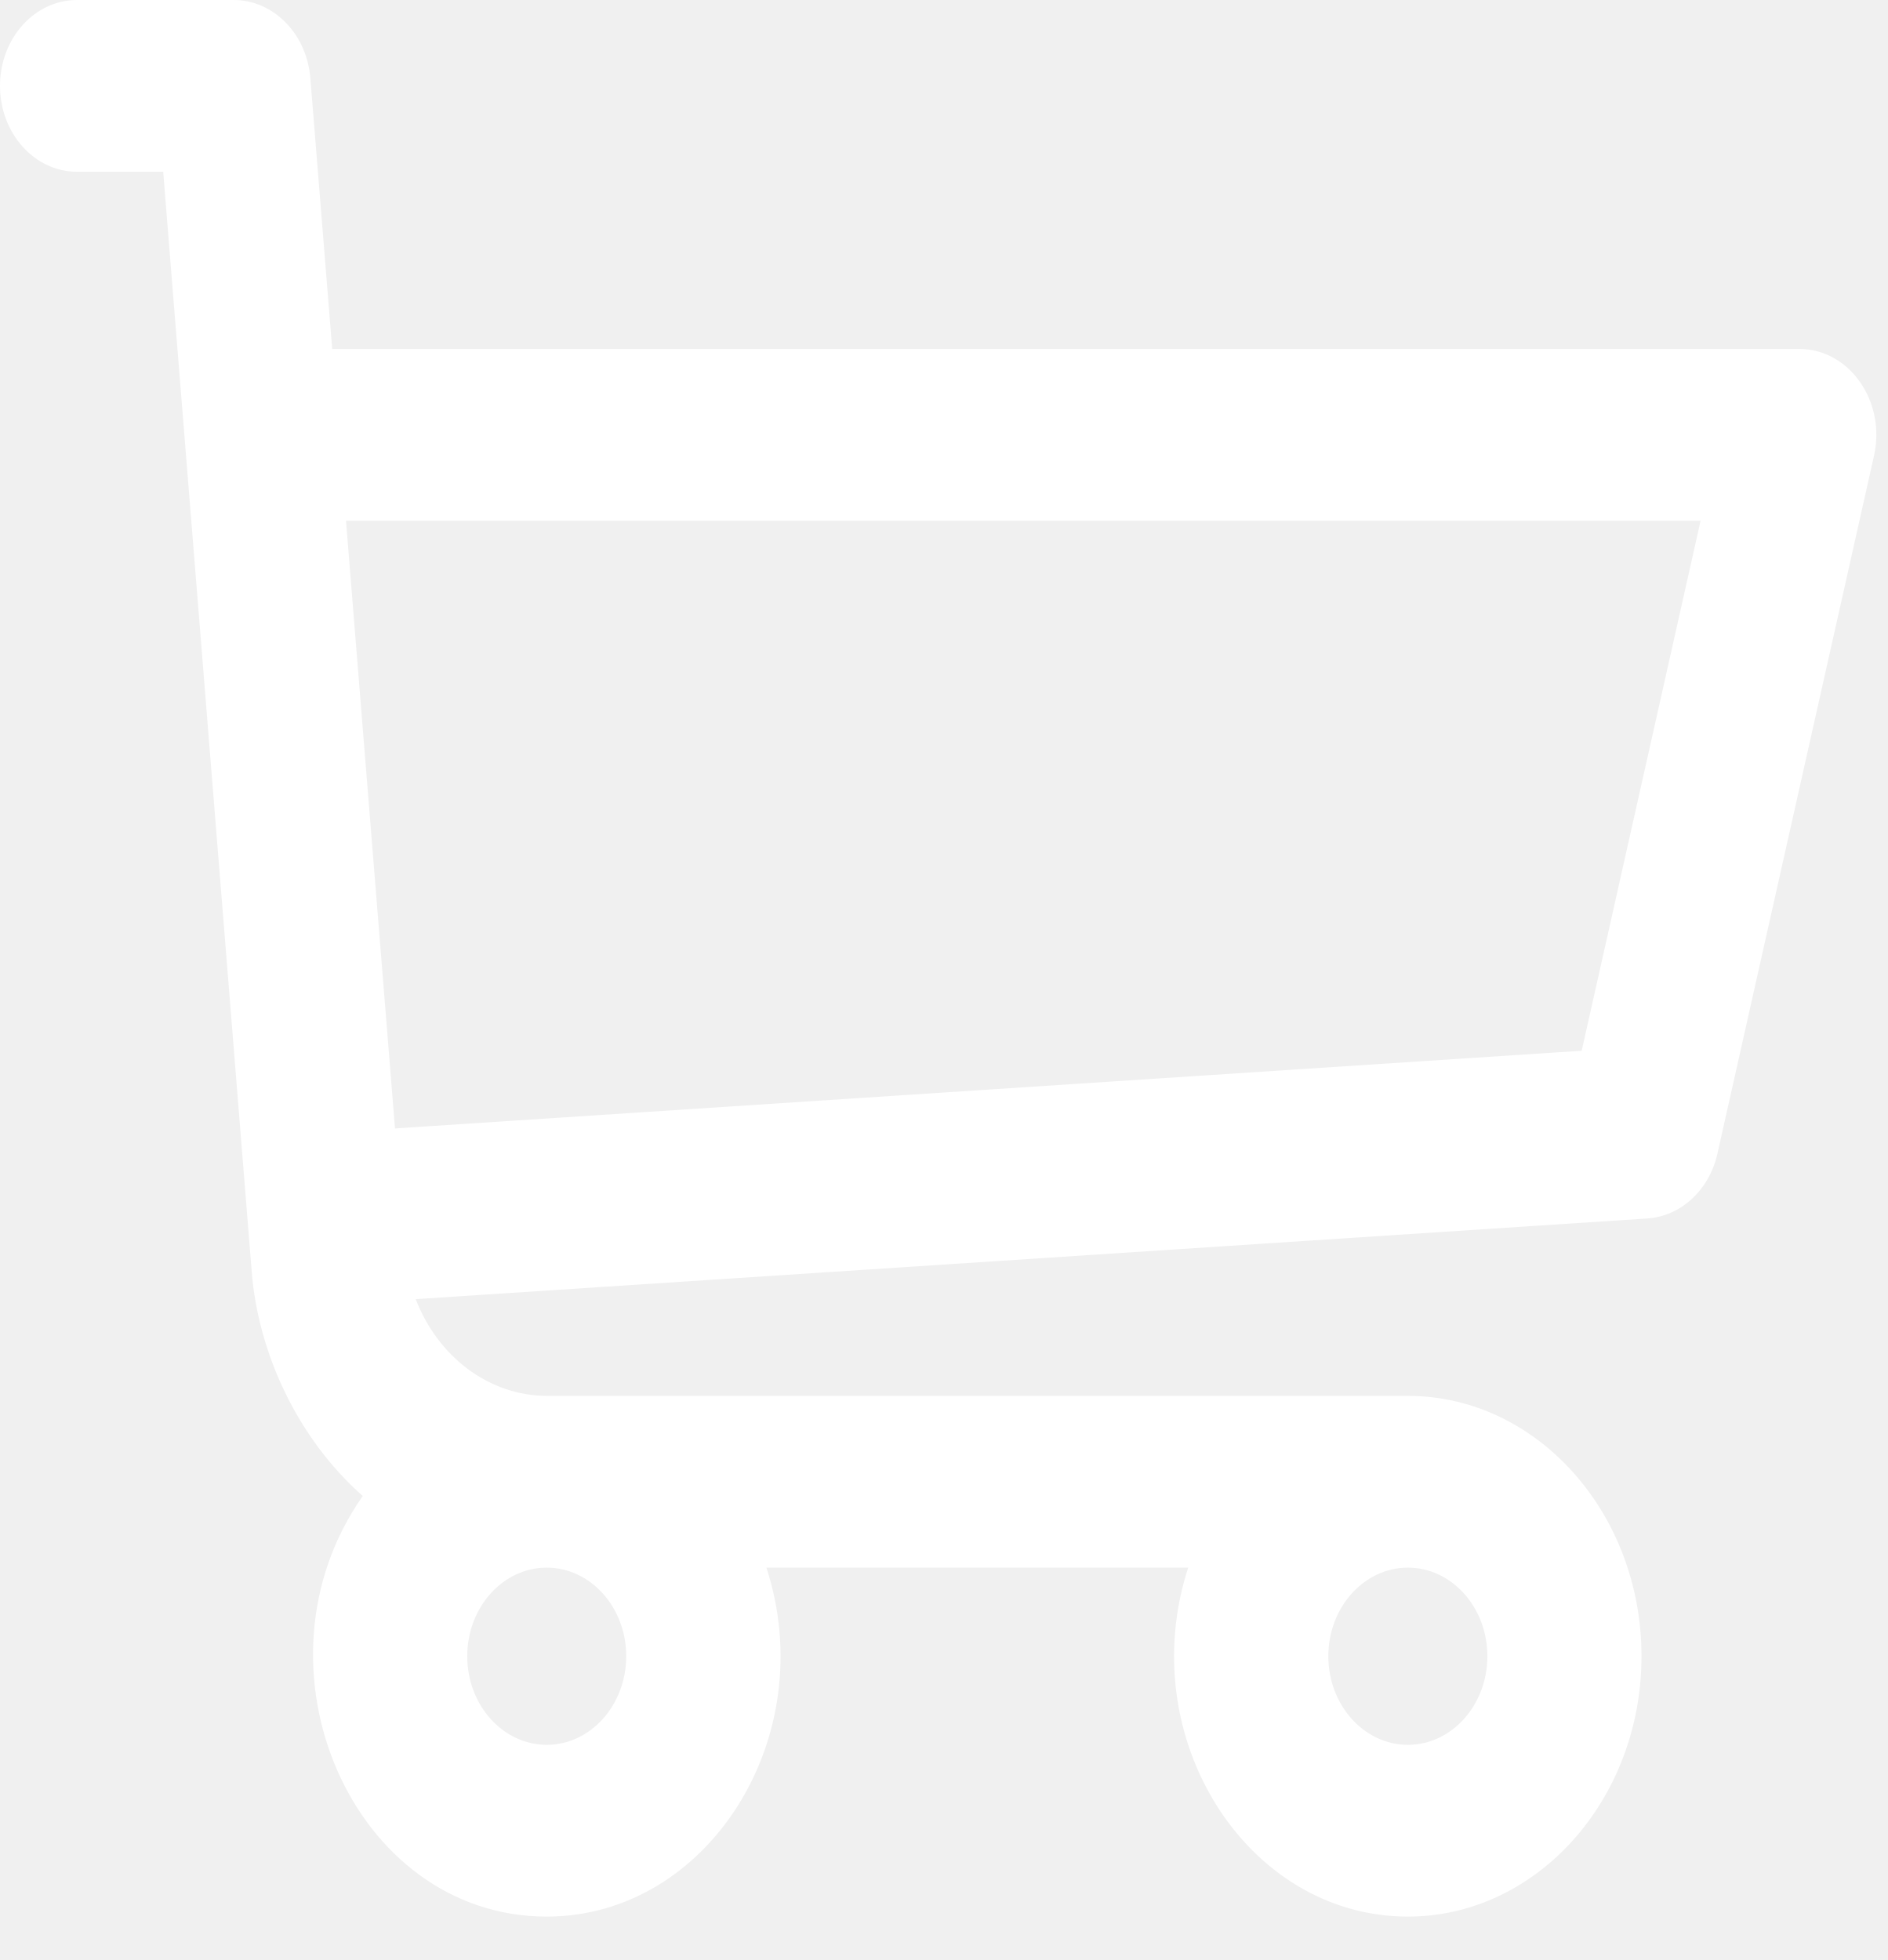
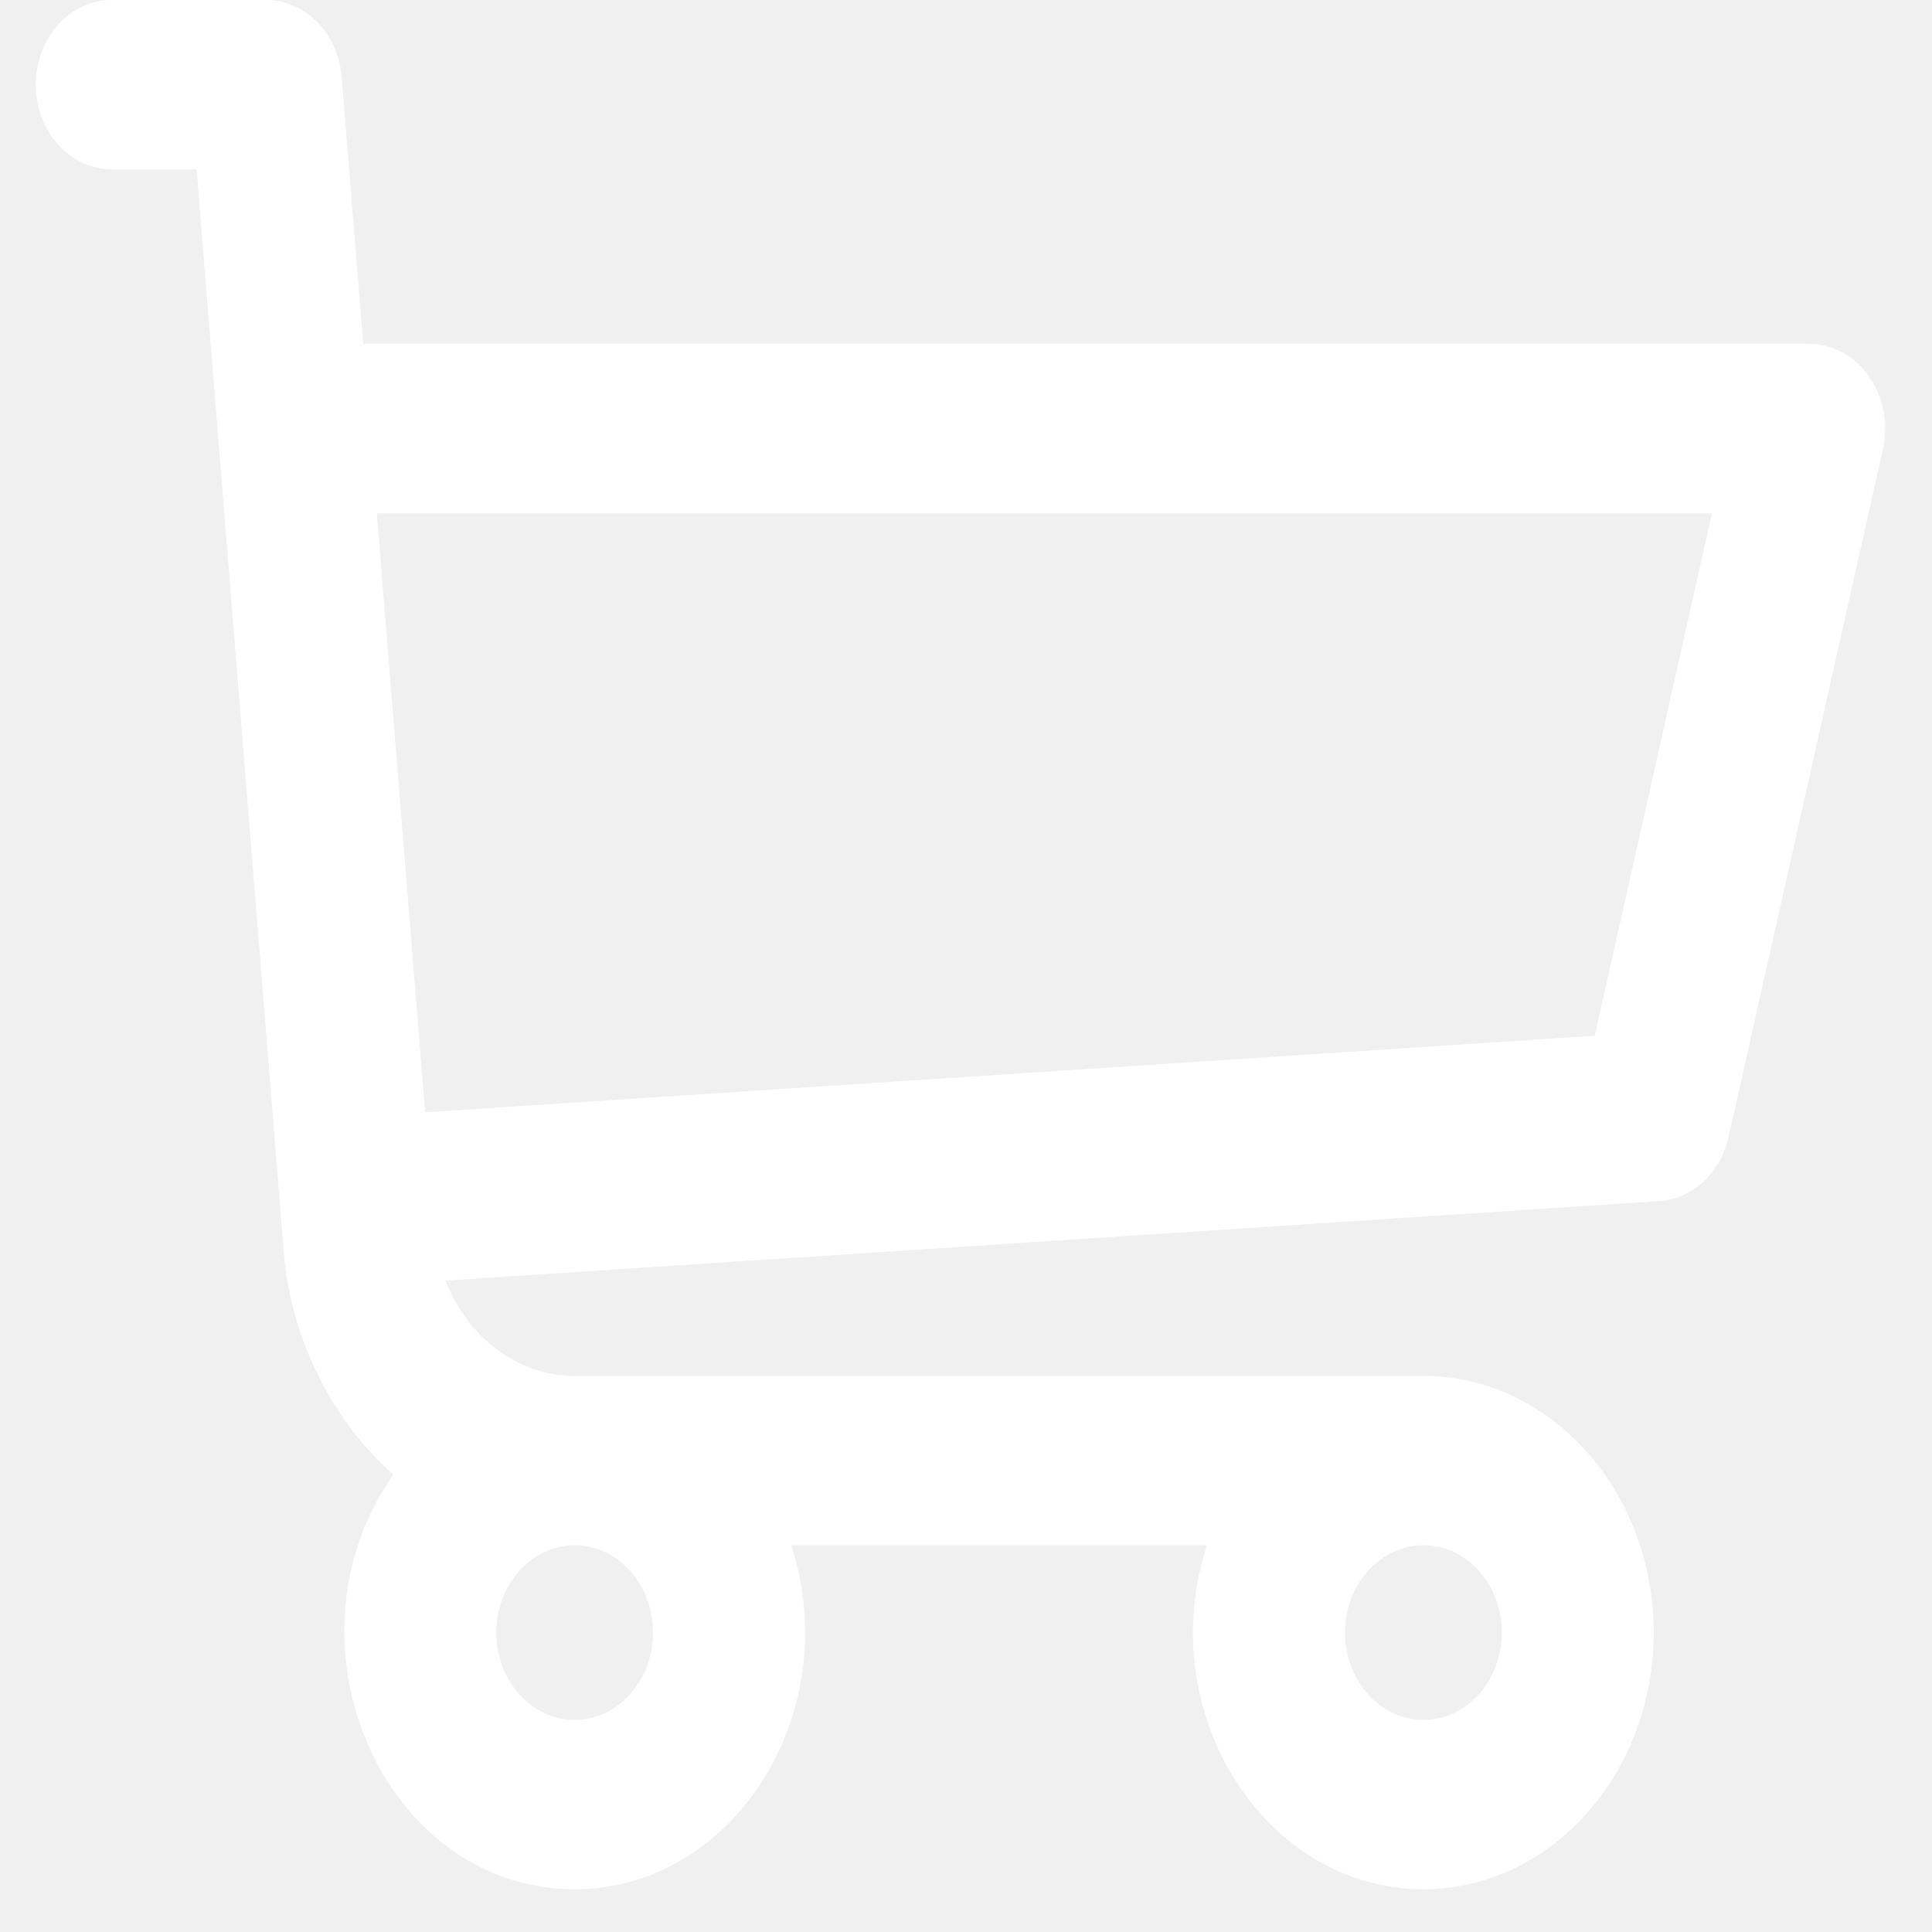
- <svg xmlns="http://www.w3.org/2000/svg" width="26" height="27" viewBox="0 0 26 27" fill="none">
+ <svg xmlns="http://www.w3.org/2000/svg" width="28" height="28" viewBox="0 0 26 27" fill="none">
  <path d="M24.784 4.807H4.576L4.275 1.077C4.226 0.467 3.768 0 3.218 0H1.061C0.475 0 0 0.53 0 1.183C0 1.836 0.475 2.366 1.061 2.366H2.248C2.896 10.415 1.221 -10.389 3.468 17.525C3.555 18.617 4.085 19.803 4.997 20.608C3.352 22.95 4.855 26.402 7.531 26.402C9.752 26.402 11.319 23.933 10.557 21.595H16.367C15.606 23.93 17.169 26.402 19.393 26.402C21.167 26.402 22.611 24.793 22.611 22.815C22.611 20.838 21.167 19.229 19.393 19.229H7.538C6.732 19.229 6.03 18.686 5.726 17.896L22.69 16.785C23.153 16.755 23.545 16.393 23.657 15.891L25.814 6.277C25.981 5.531 25.475 4.807 24.784 4.807ZM7.531 24.036C6.927 24.036 6.436 23.488 6.436 22.815C6.436 22.142 6.927 21.595 7.531 21.595C8.135 21.595 8.626 22.142 8.626 22.815C8.626 23.488 8.135 24.036 7.531 24.036ZM19.393 24.036C18.789 24.036 18.297 23.488 18.297 22.815C18.297 22.142 18.789 21.595 19.393 21.595C19.997 21.595 20.488 22.142 20.488 22.815C20.488 23.488 19.997 24.036 19.393 24.036ZM21.787 14.475L5.441 15.545L4.766 7.173H23.425L21.787 14.475Z" fill="white" />
</svg>
